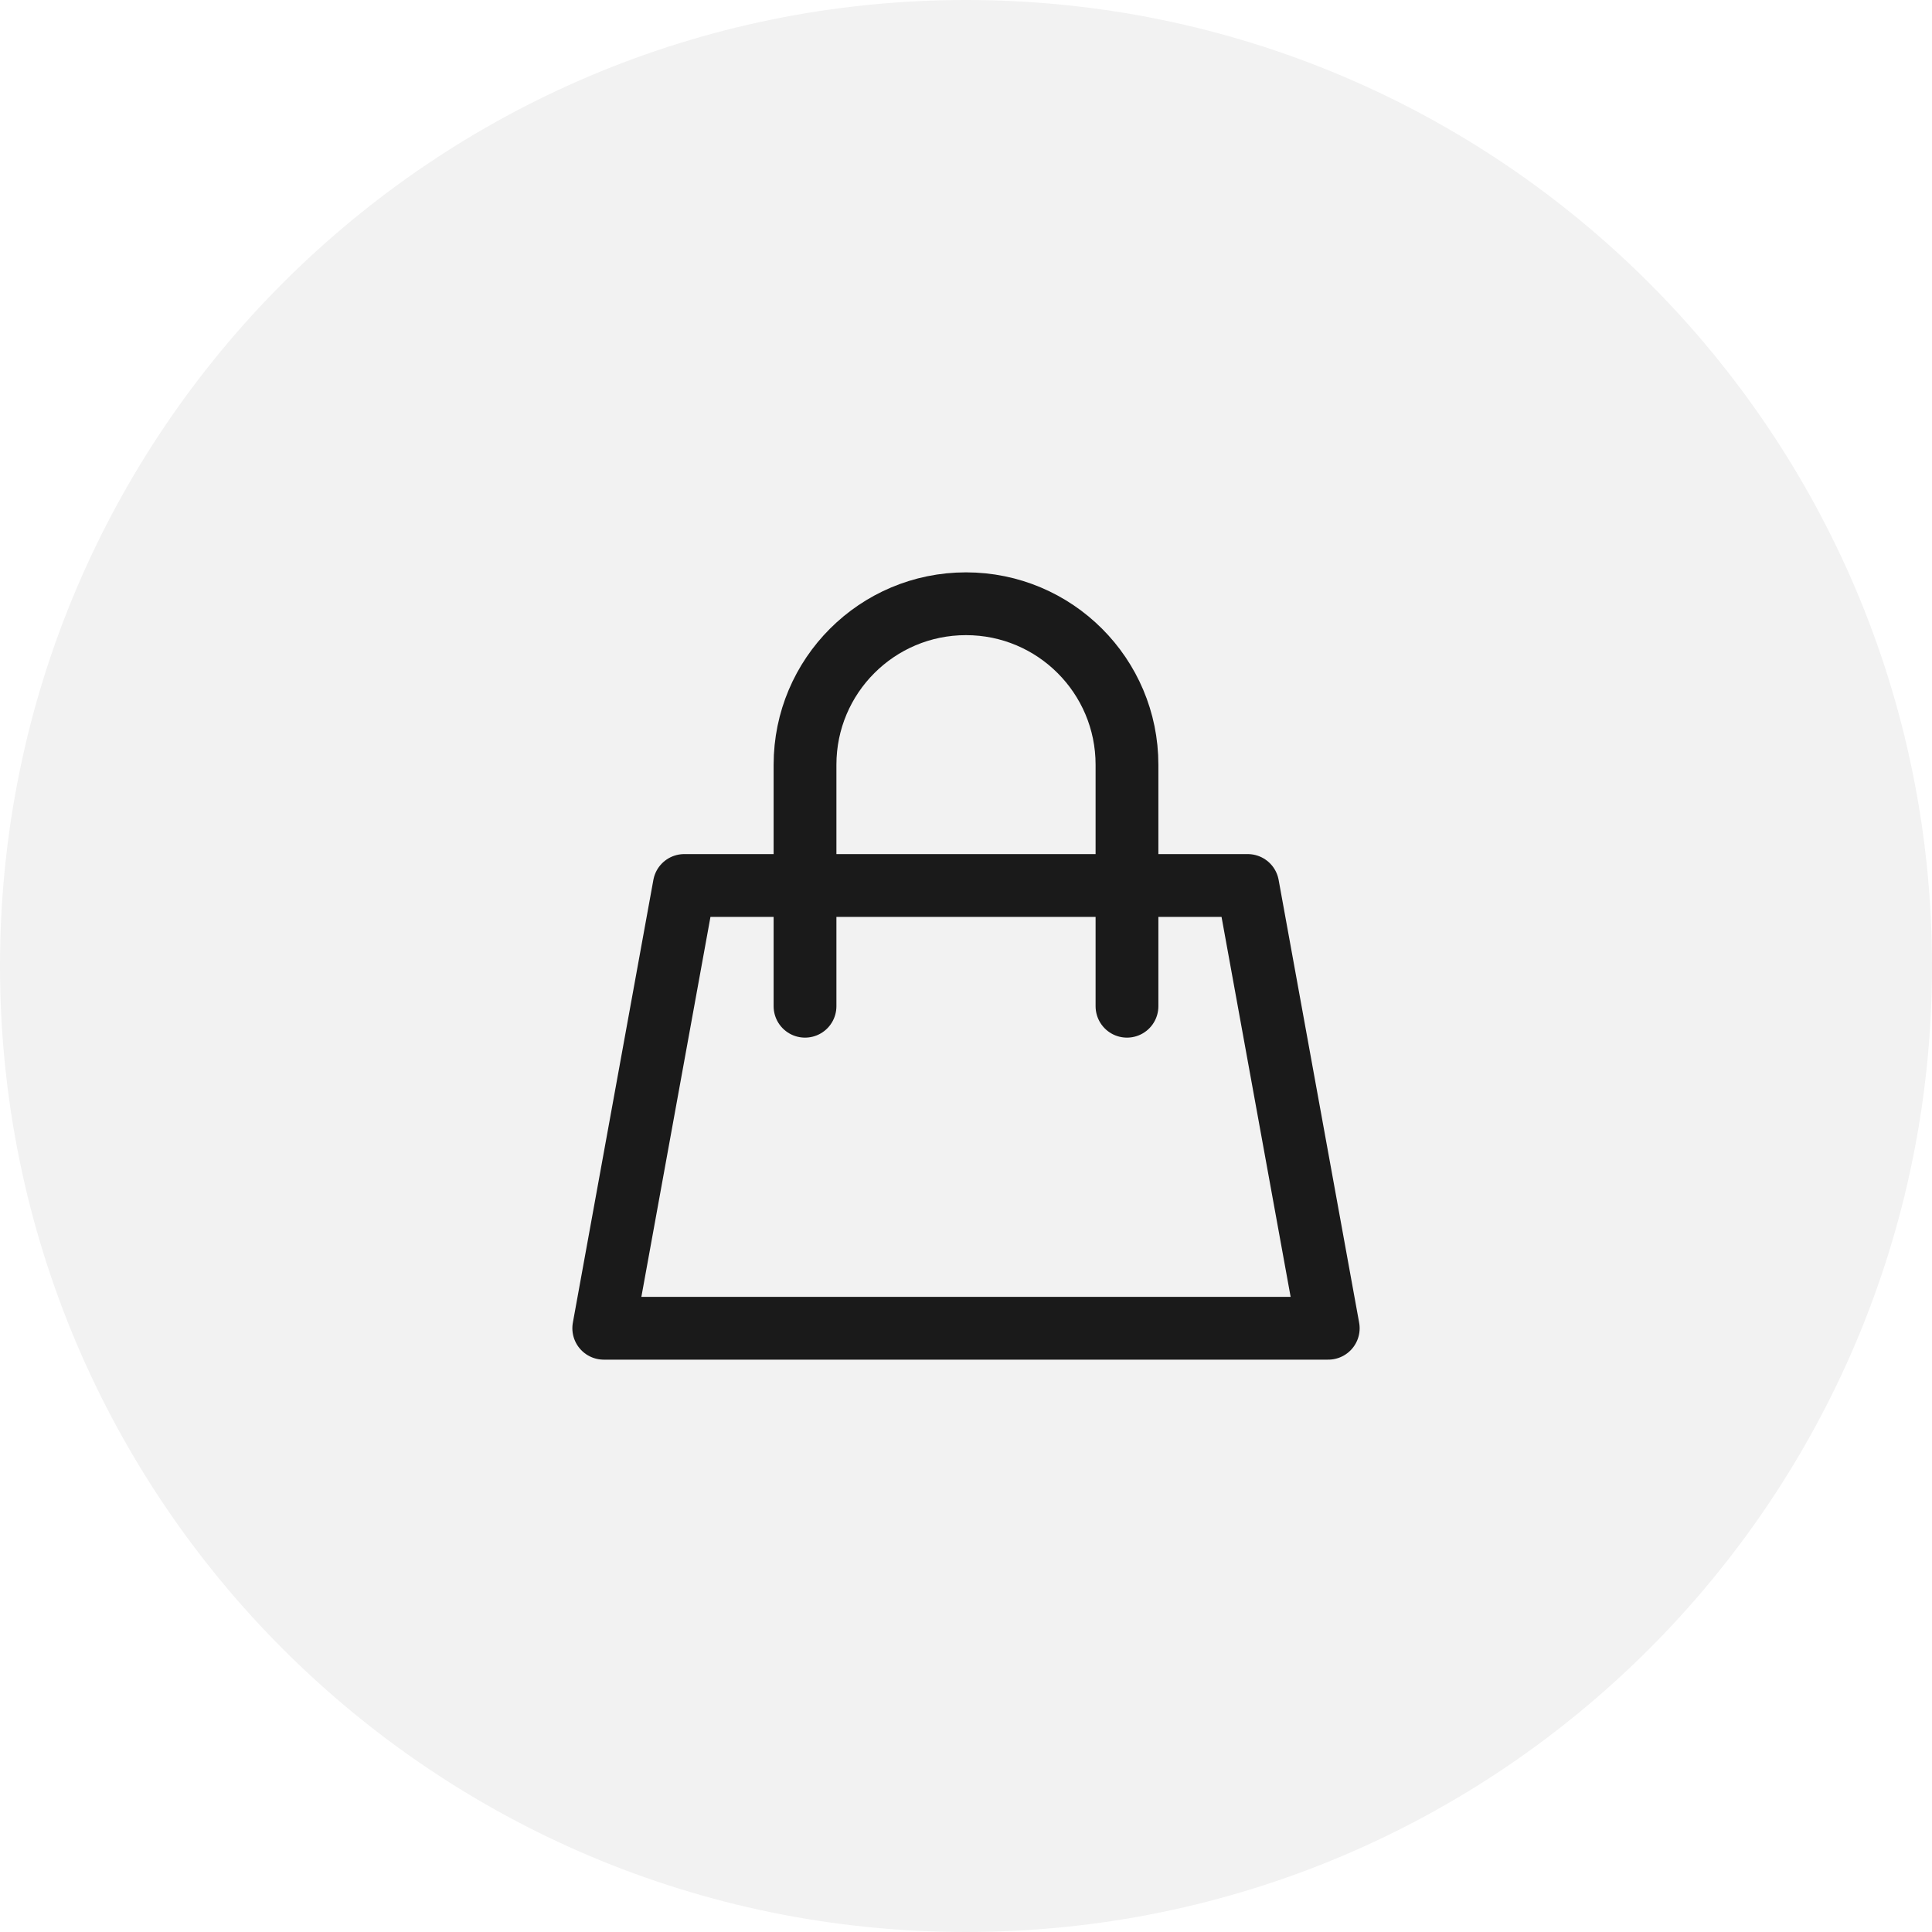
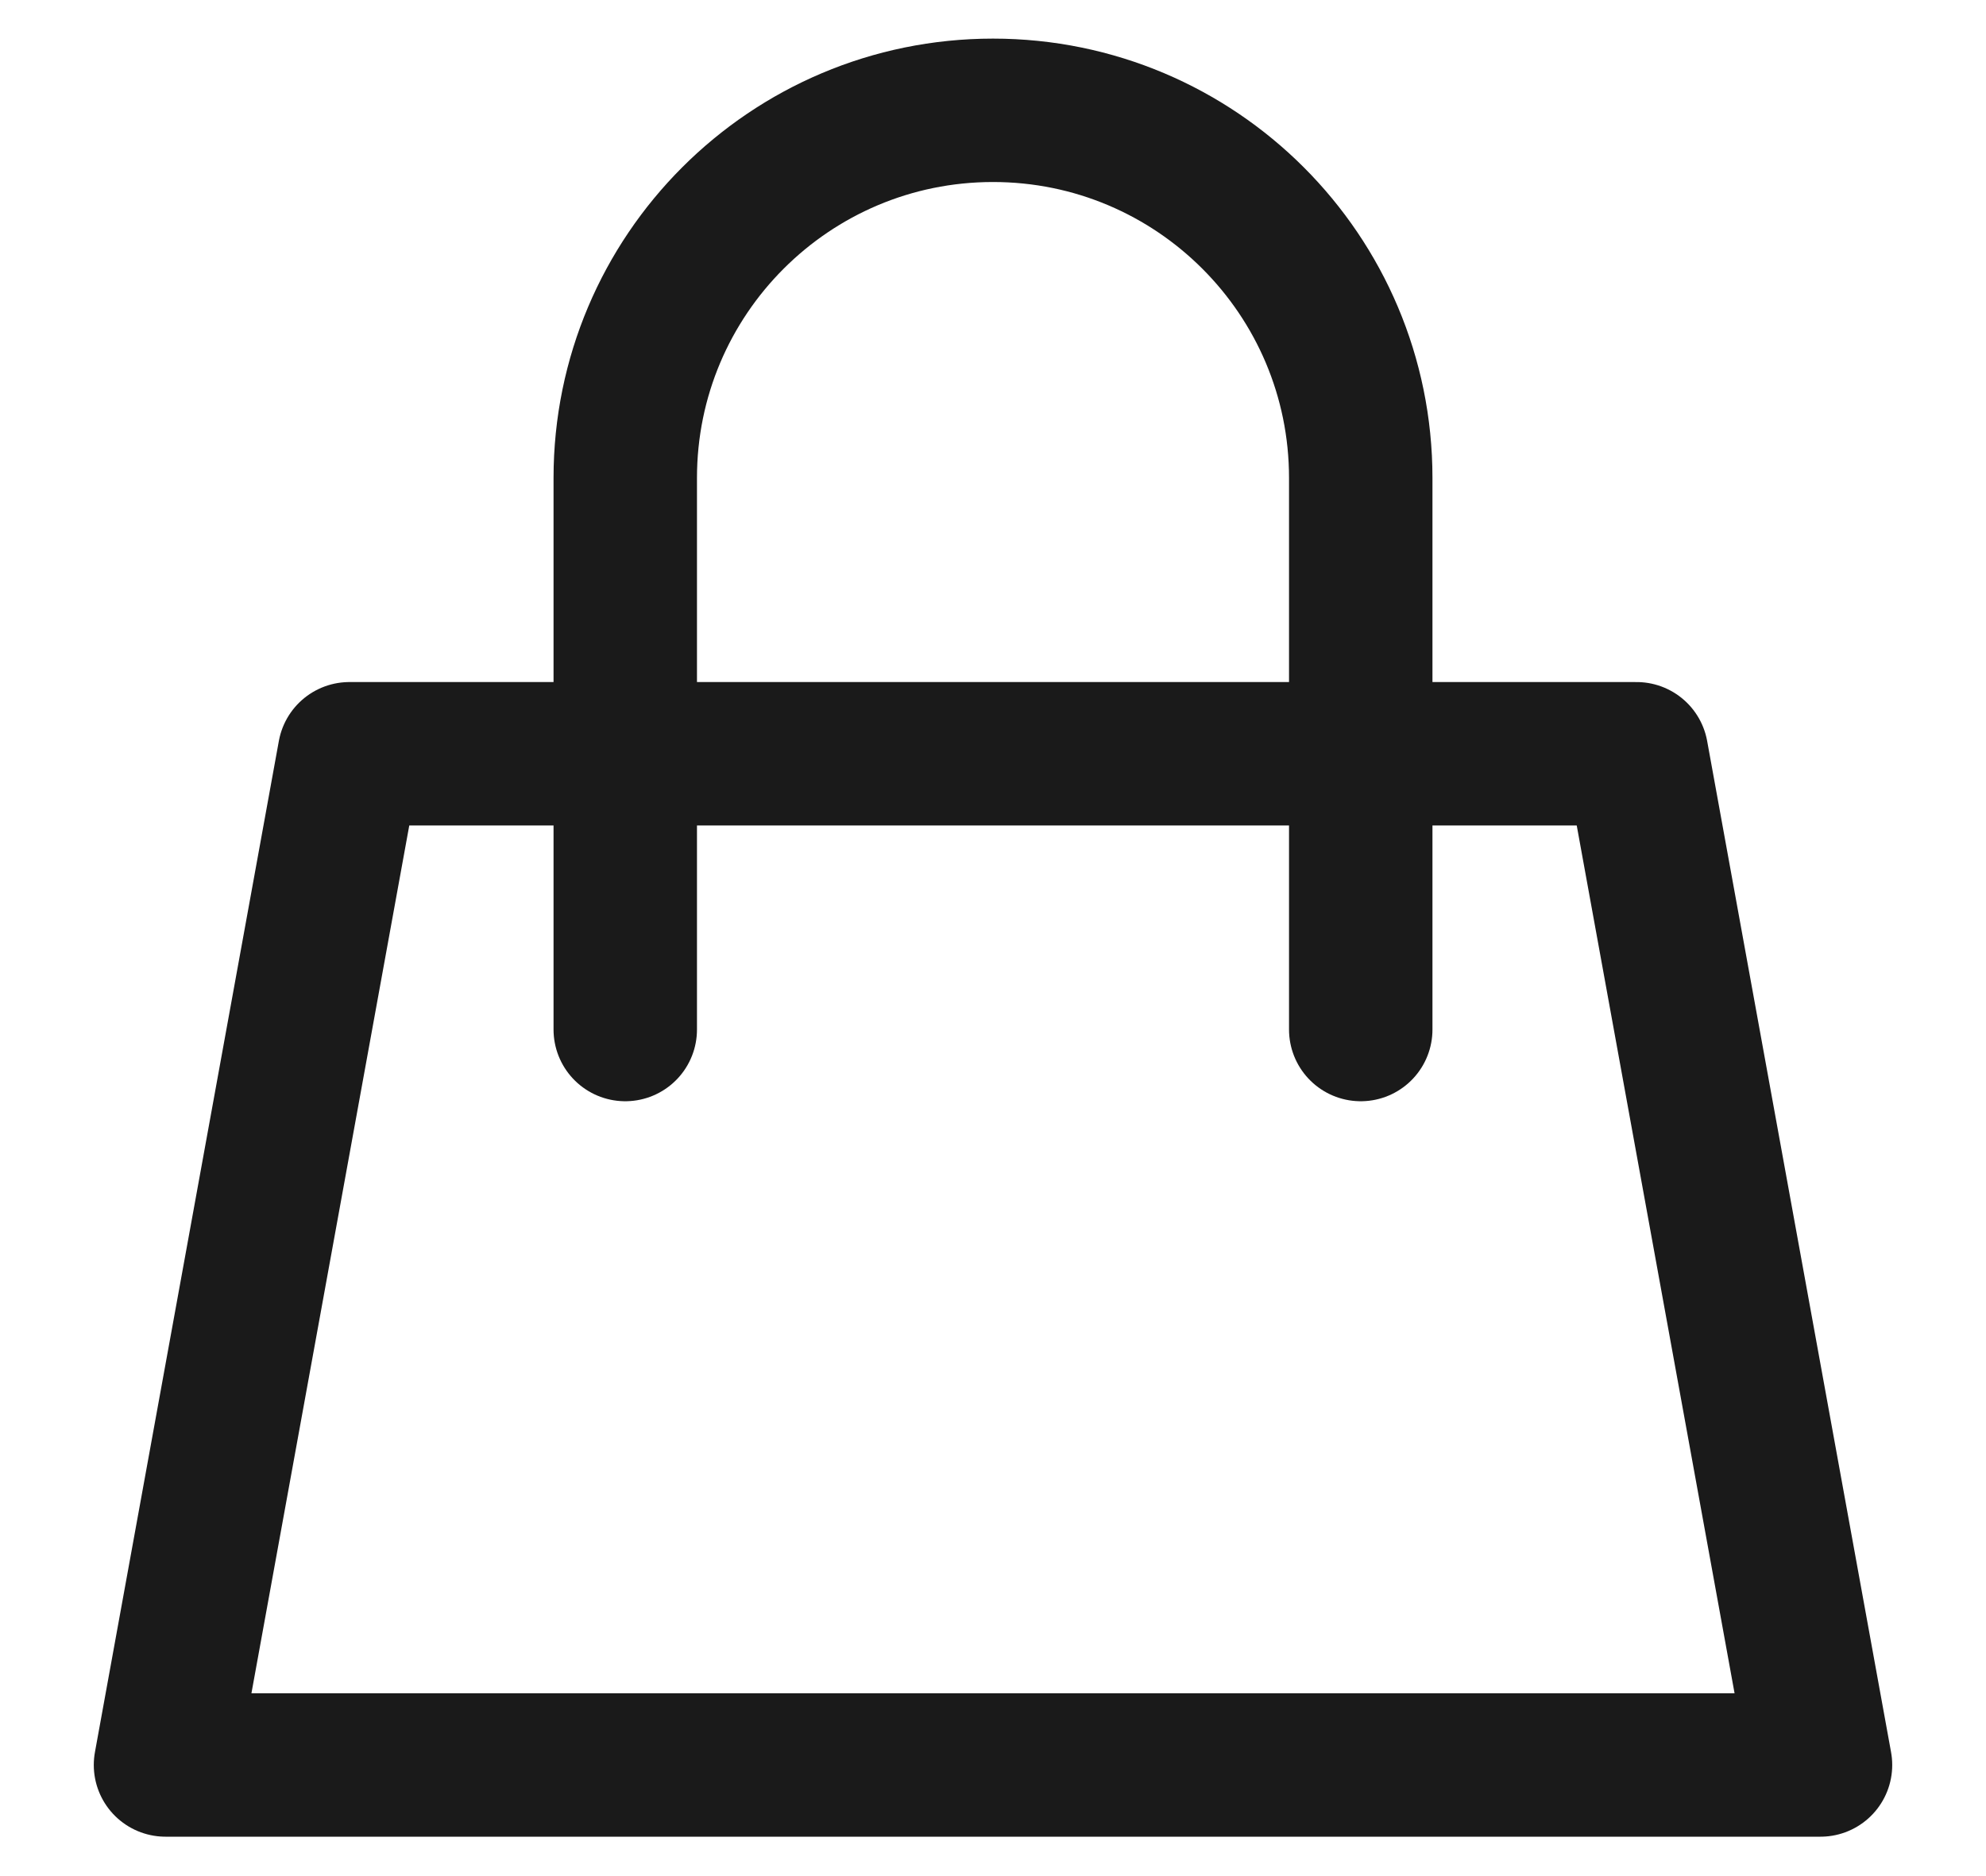
- <svg xmlns="http://www.w3.org/2000/svg" width="40" height="40" viewBox="0 0 40 40" fill="none">
-   <circle cx="20" cy="20" r="20" fill="#F2F2F2" />
-   <path d="M16.667 18.333H14.167L12.5 27.5H27.5L25.833 18.333H23.333M16.667 18.333V15.833C16.667 13.992 18.159 12.5 20 12.5V12.5C21.841 12.5 23.333 13.992 23.333 15.833V18.333M16.667 18.333H23.333M16.667 18.333V20.833M23.333 18.333V20.833" stroke="#1A1A1A" stroke-width="1.3" stroke-linecap="round" stroke-linejoin="round" />
+ <svg xmlns="http://www.w3.org/2000/svg" width="18" height="17" viewBox="0 0 18 17" fill="none">
+   <path d="M5.667 6.833H3.167L1.5 16H16.5L14.833 6.833H12.333M5.667 6.833V4.333C5.667 2.492 7.159 1 9 1V1C10.841 1 12.333 2.492 12.333 4.333V6.833M5.667 6.833H12.333M5.667 6.833V9.333M12.333 6.833V9.333" stroke="#1A1A1A" stroke-width="1.3" stroke-linecap="round" stroke-linejoin="round" />
</svg>
